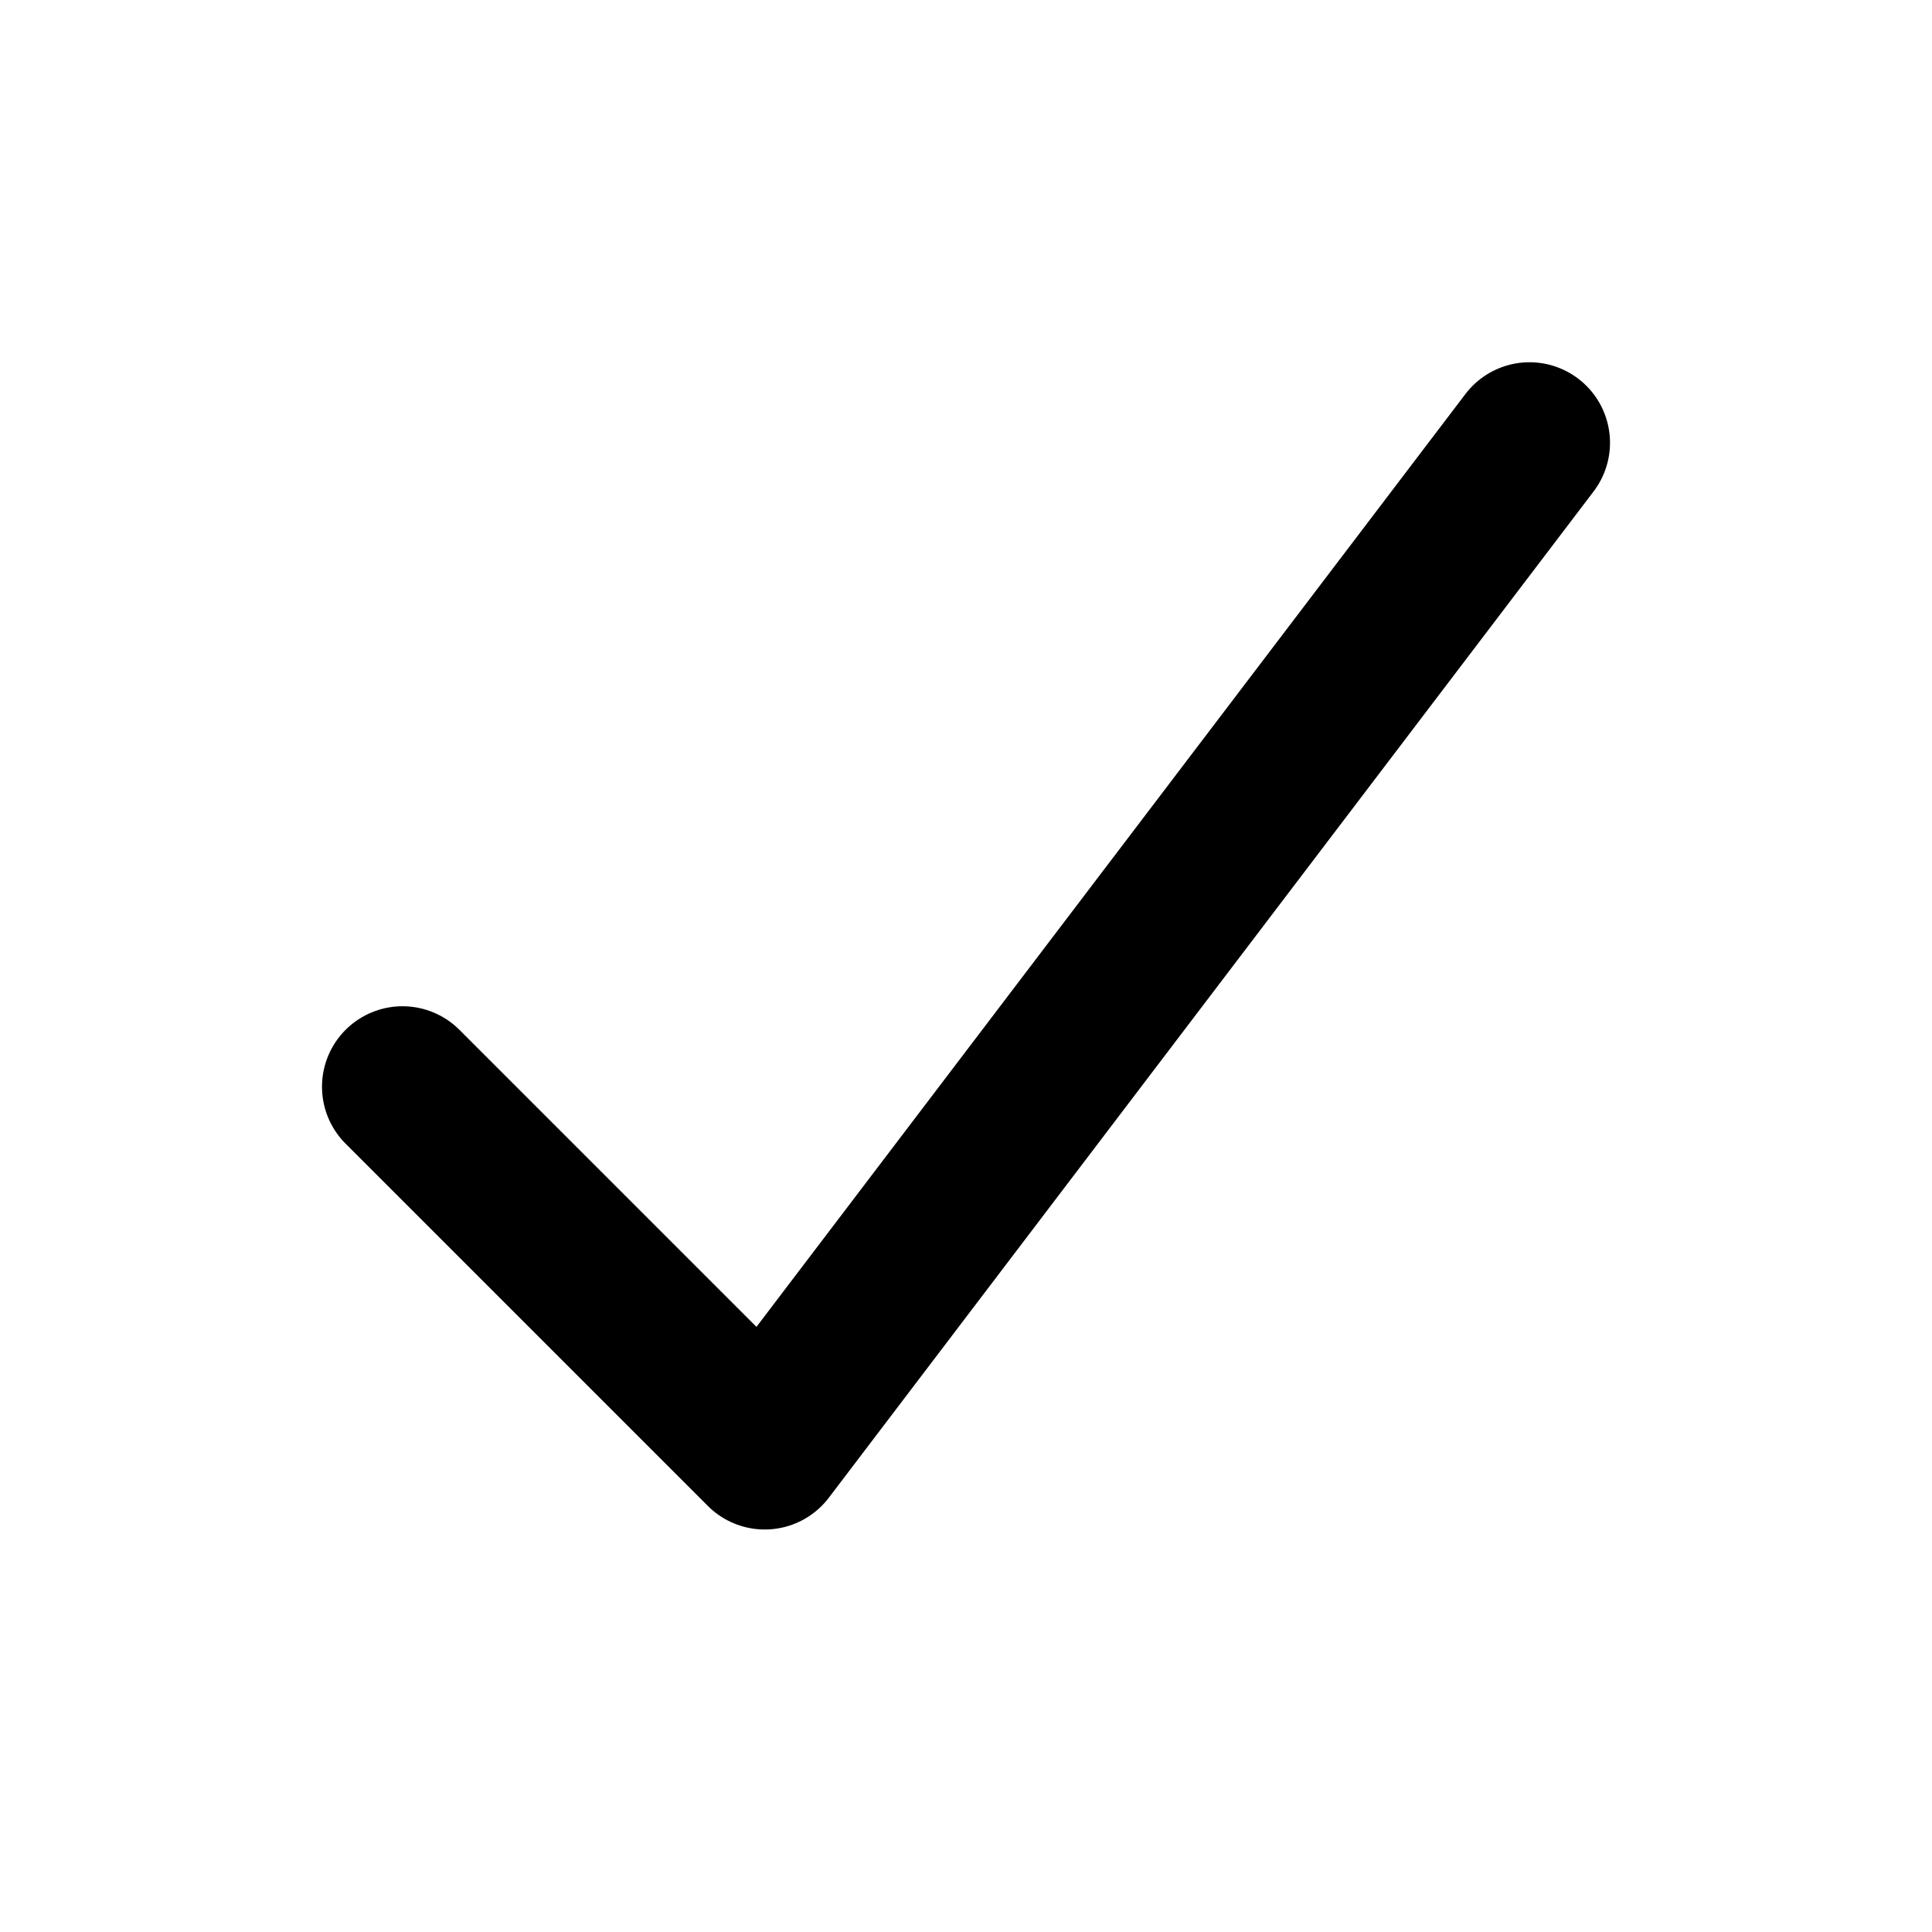
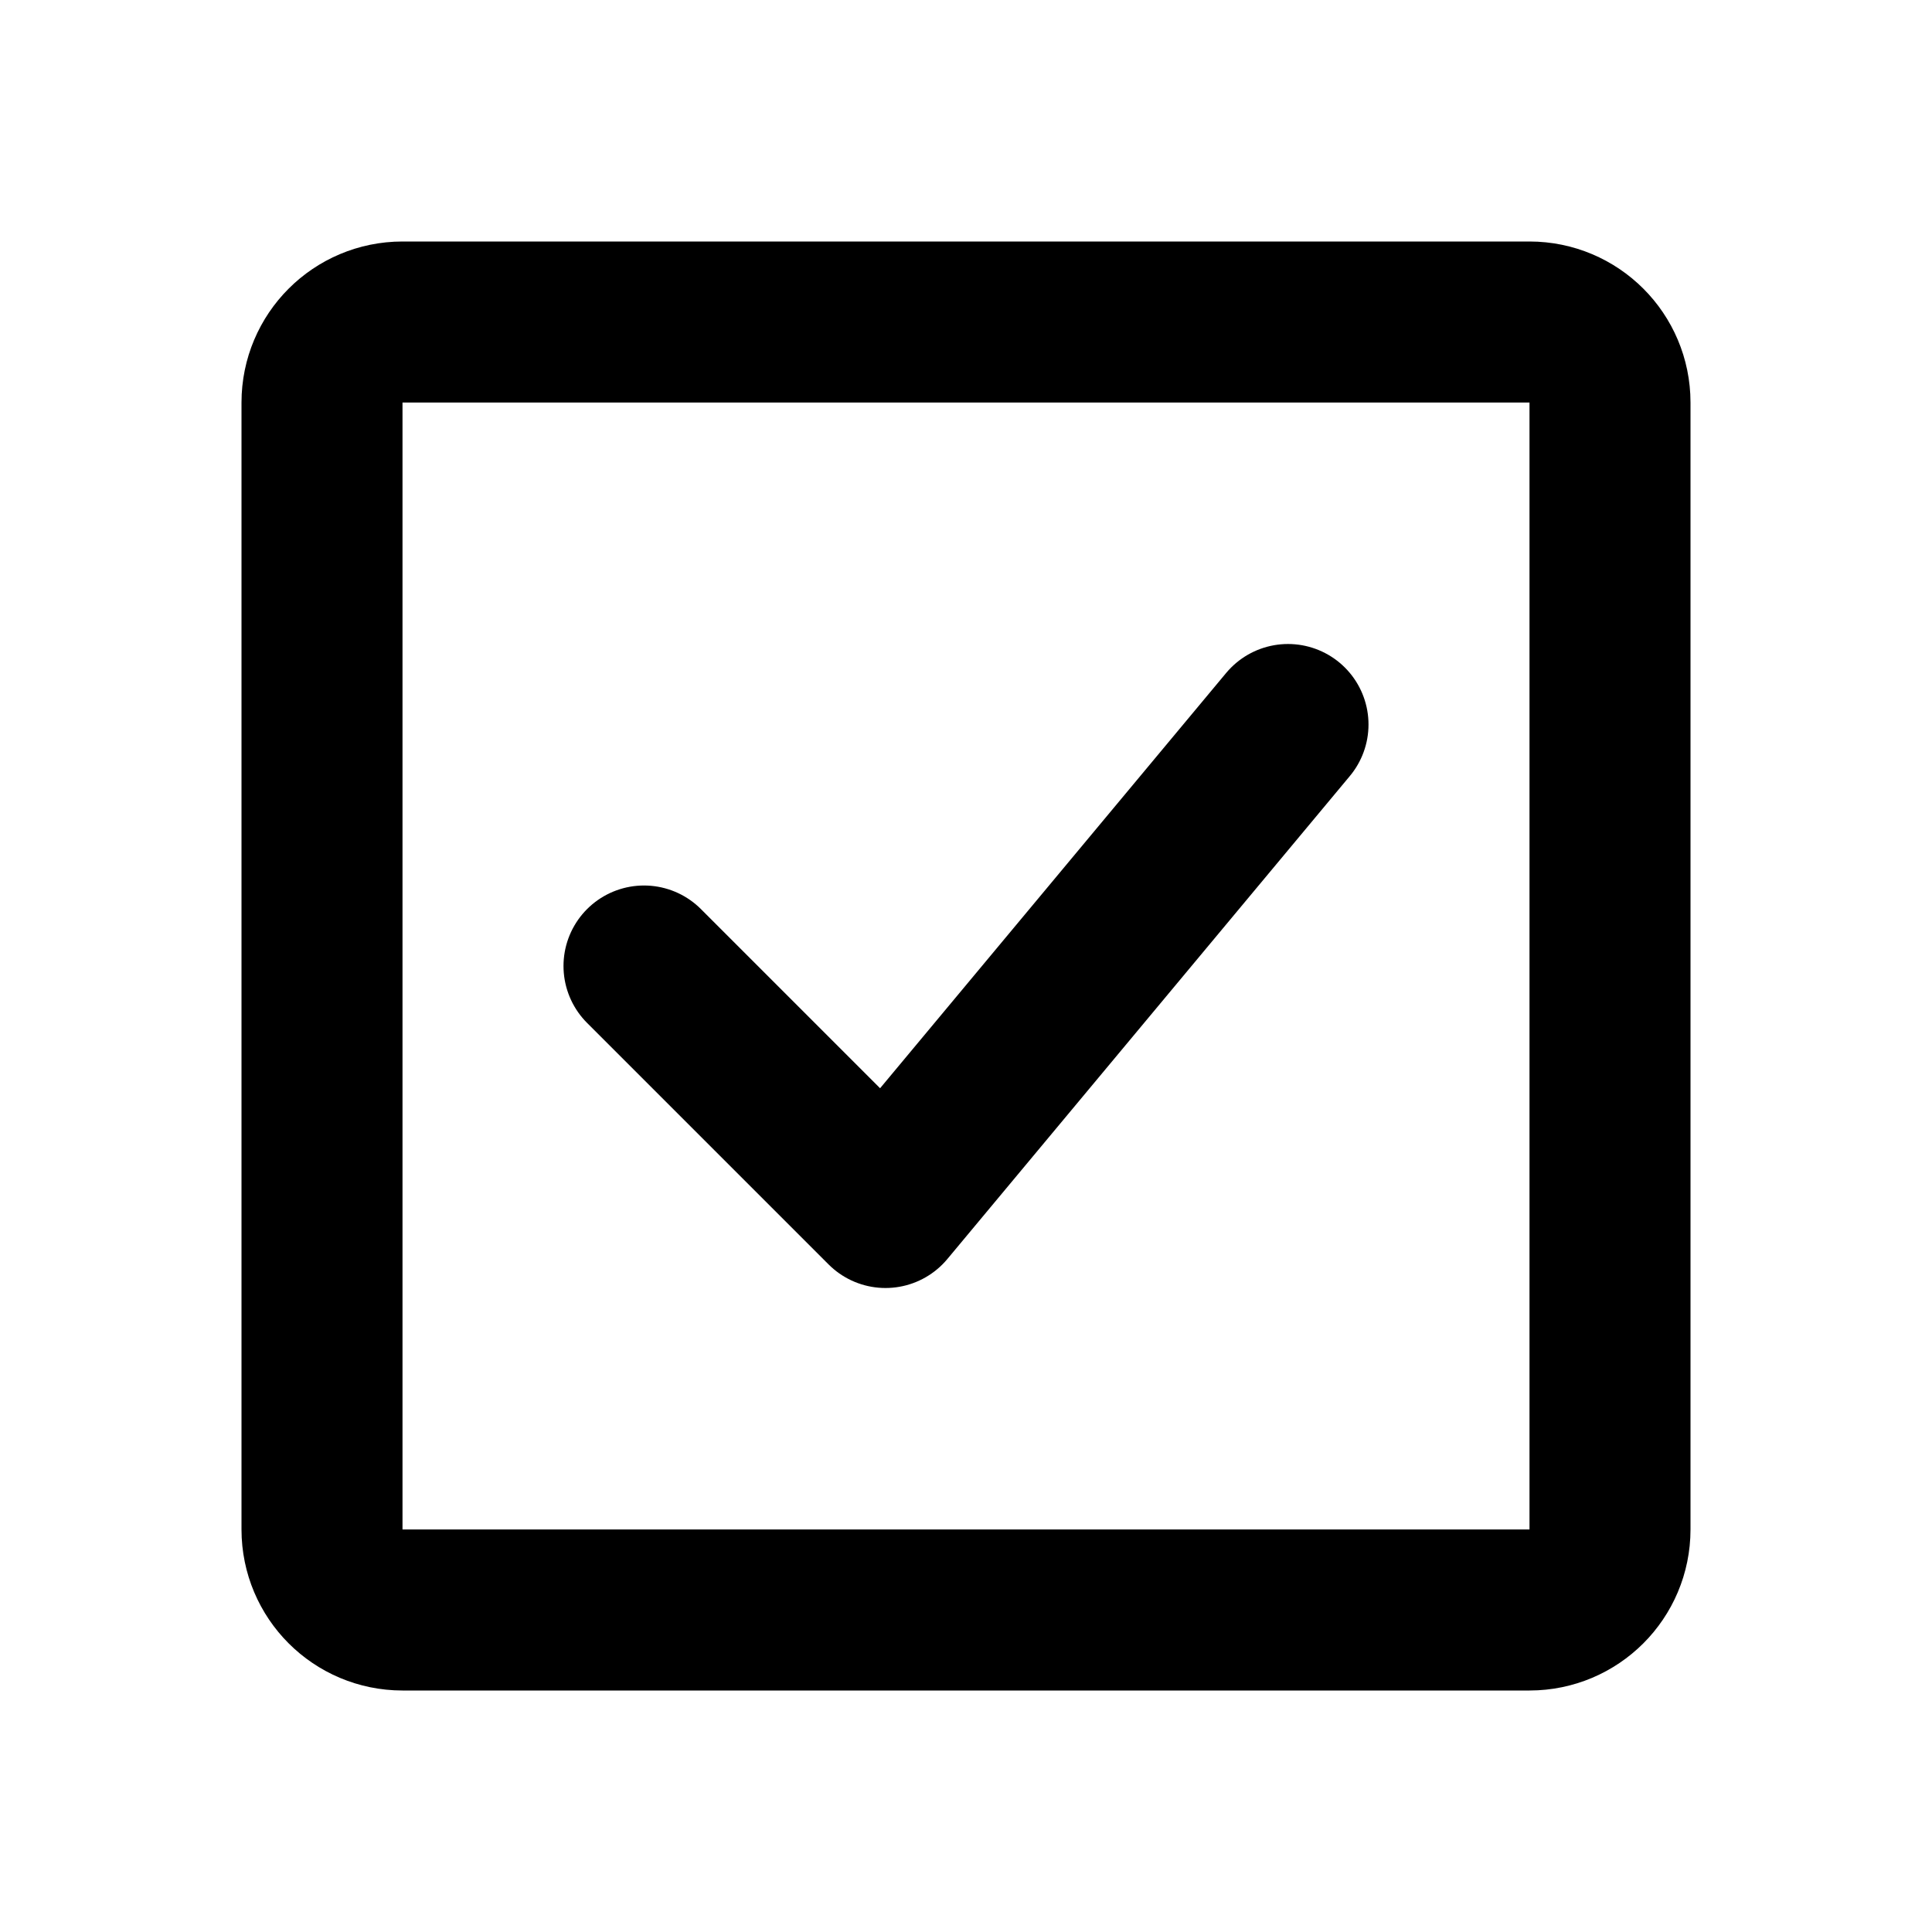
<svg xmlns="http://www.w3.org/2000/svg" width="24" height="24" viewBox="0 0 24 24" fill="none" stroke="currentColor" stroke-width="2" stroke-linecap="round" stroke-linejoin="round" aria-hidden="true" focusable="false" data-icon="U-check" data-icon-family="utility" data-option="B" data-size="24">
-   <path d="M5 13.5 L9.5 18 L19 5.5" />
+   <path d="M5 4 L19 4 A1 1 0 0 1 20 5 L20 19 A1 1 0 0 1 19 20 L5 20 A1 1 0 0 1 4 19 L4 5 A1 1 0 0 1 5 4 Z" />
+   <path d="M8 12 L11 15 L16 9" />
</svg>
